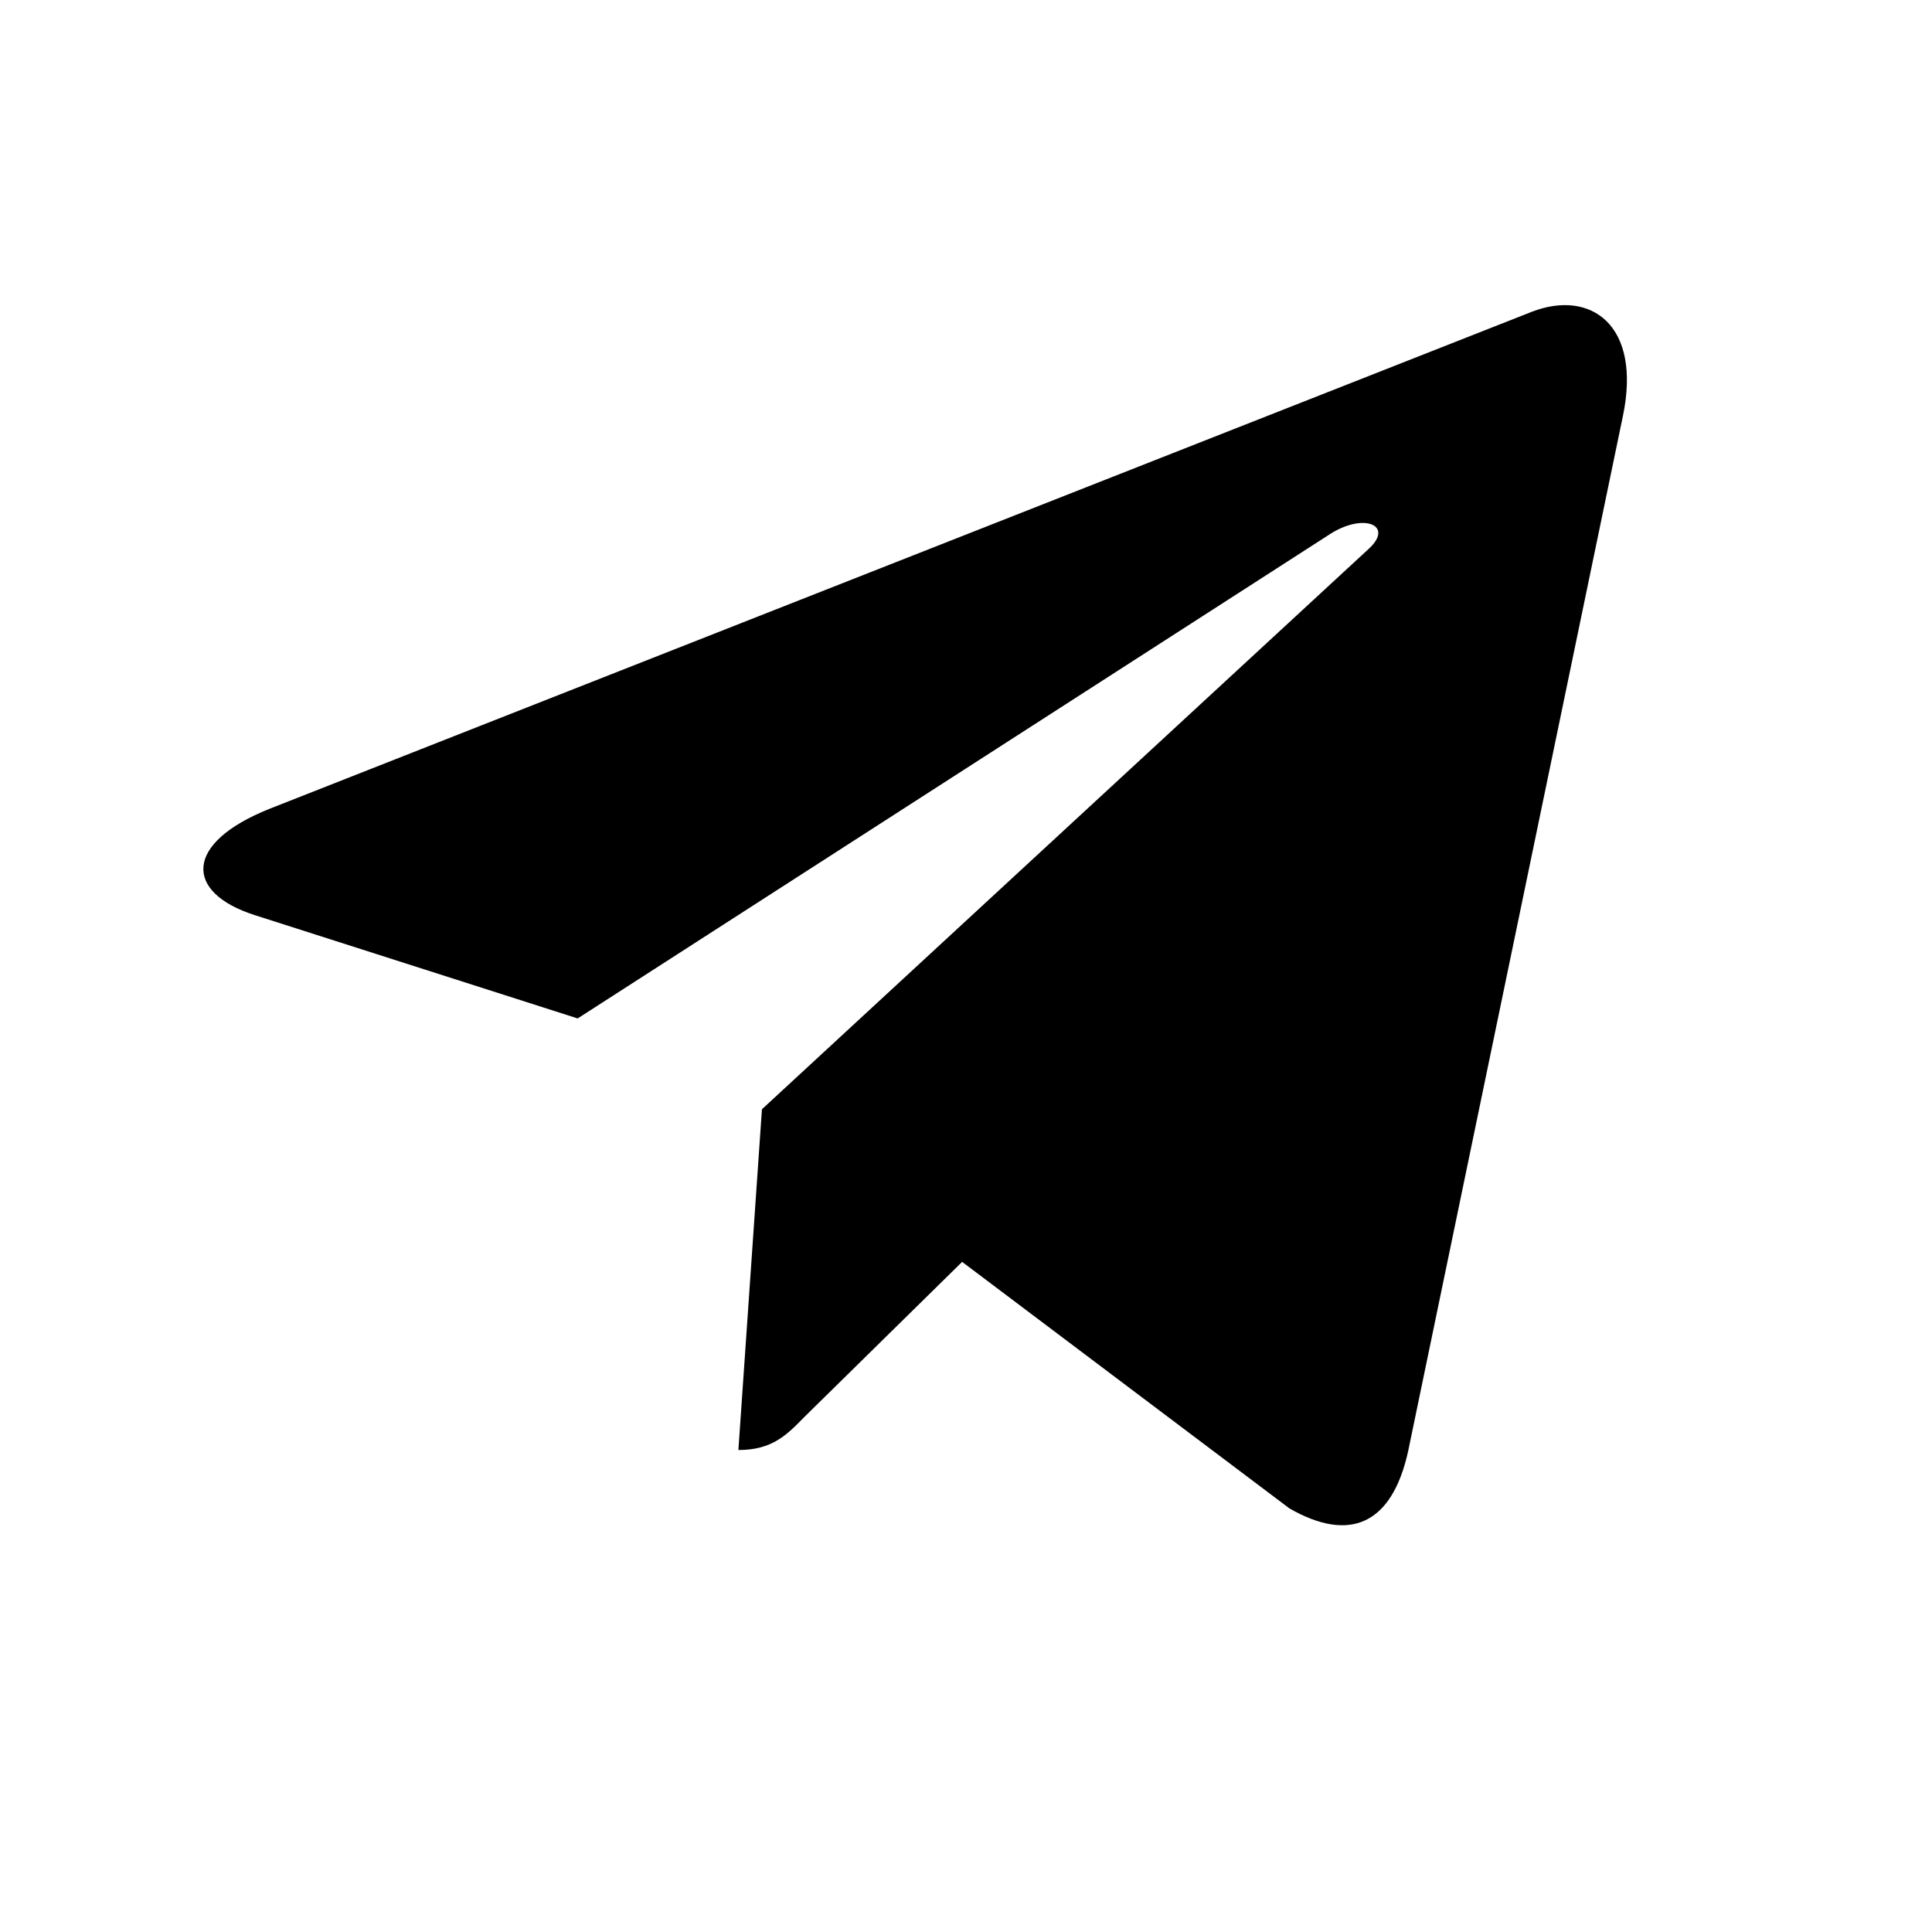
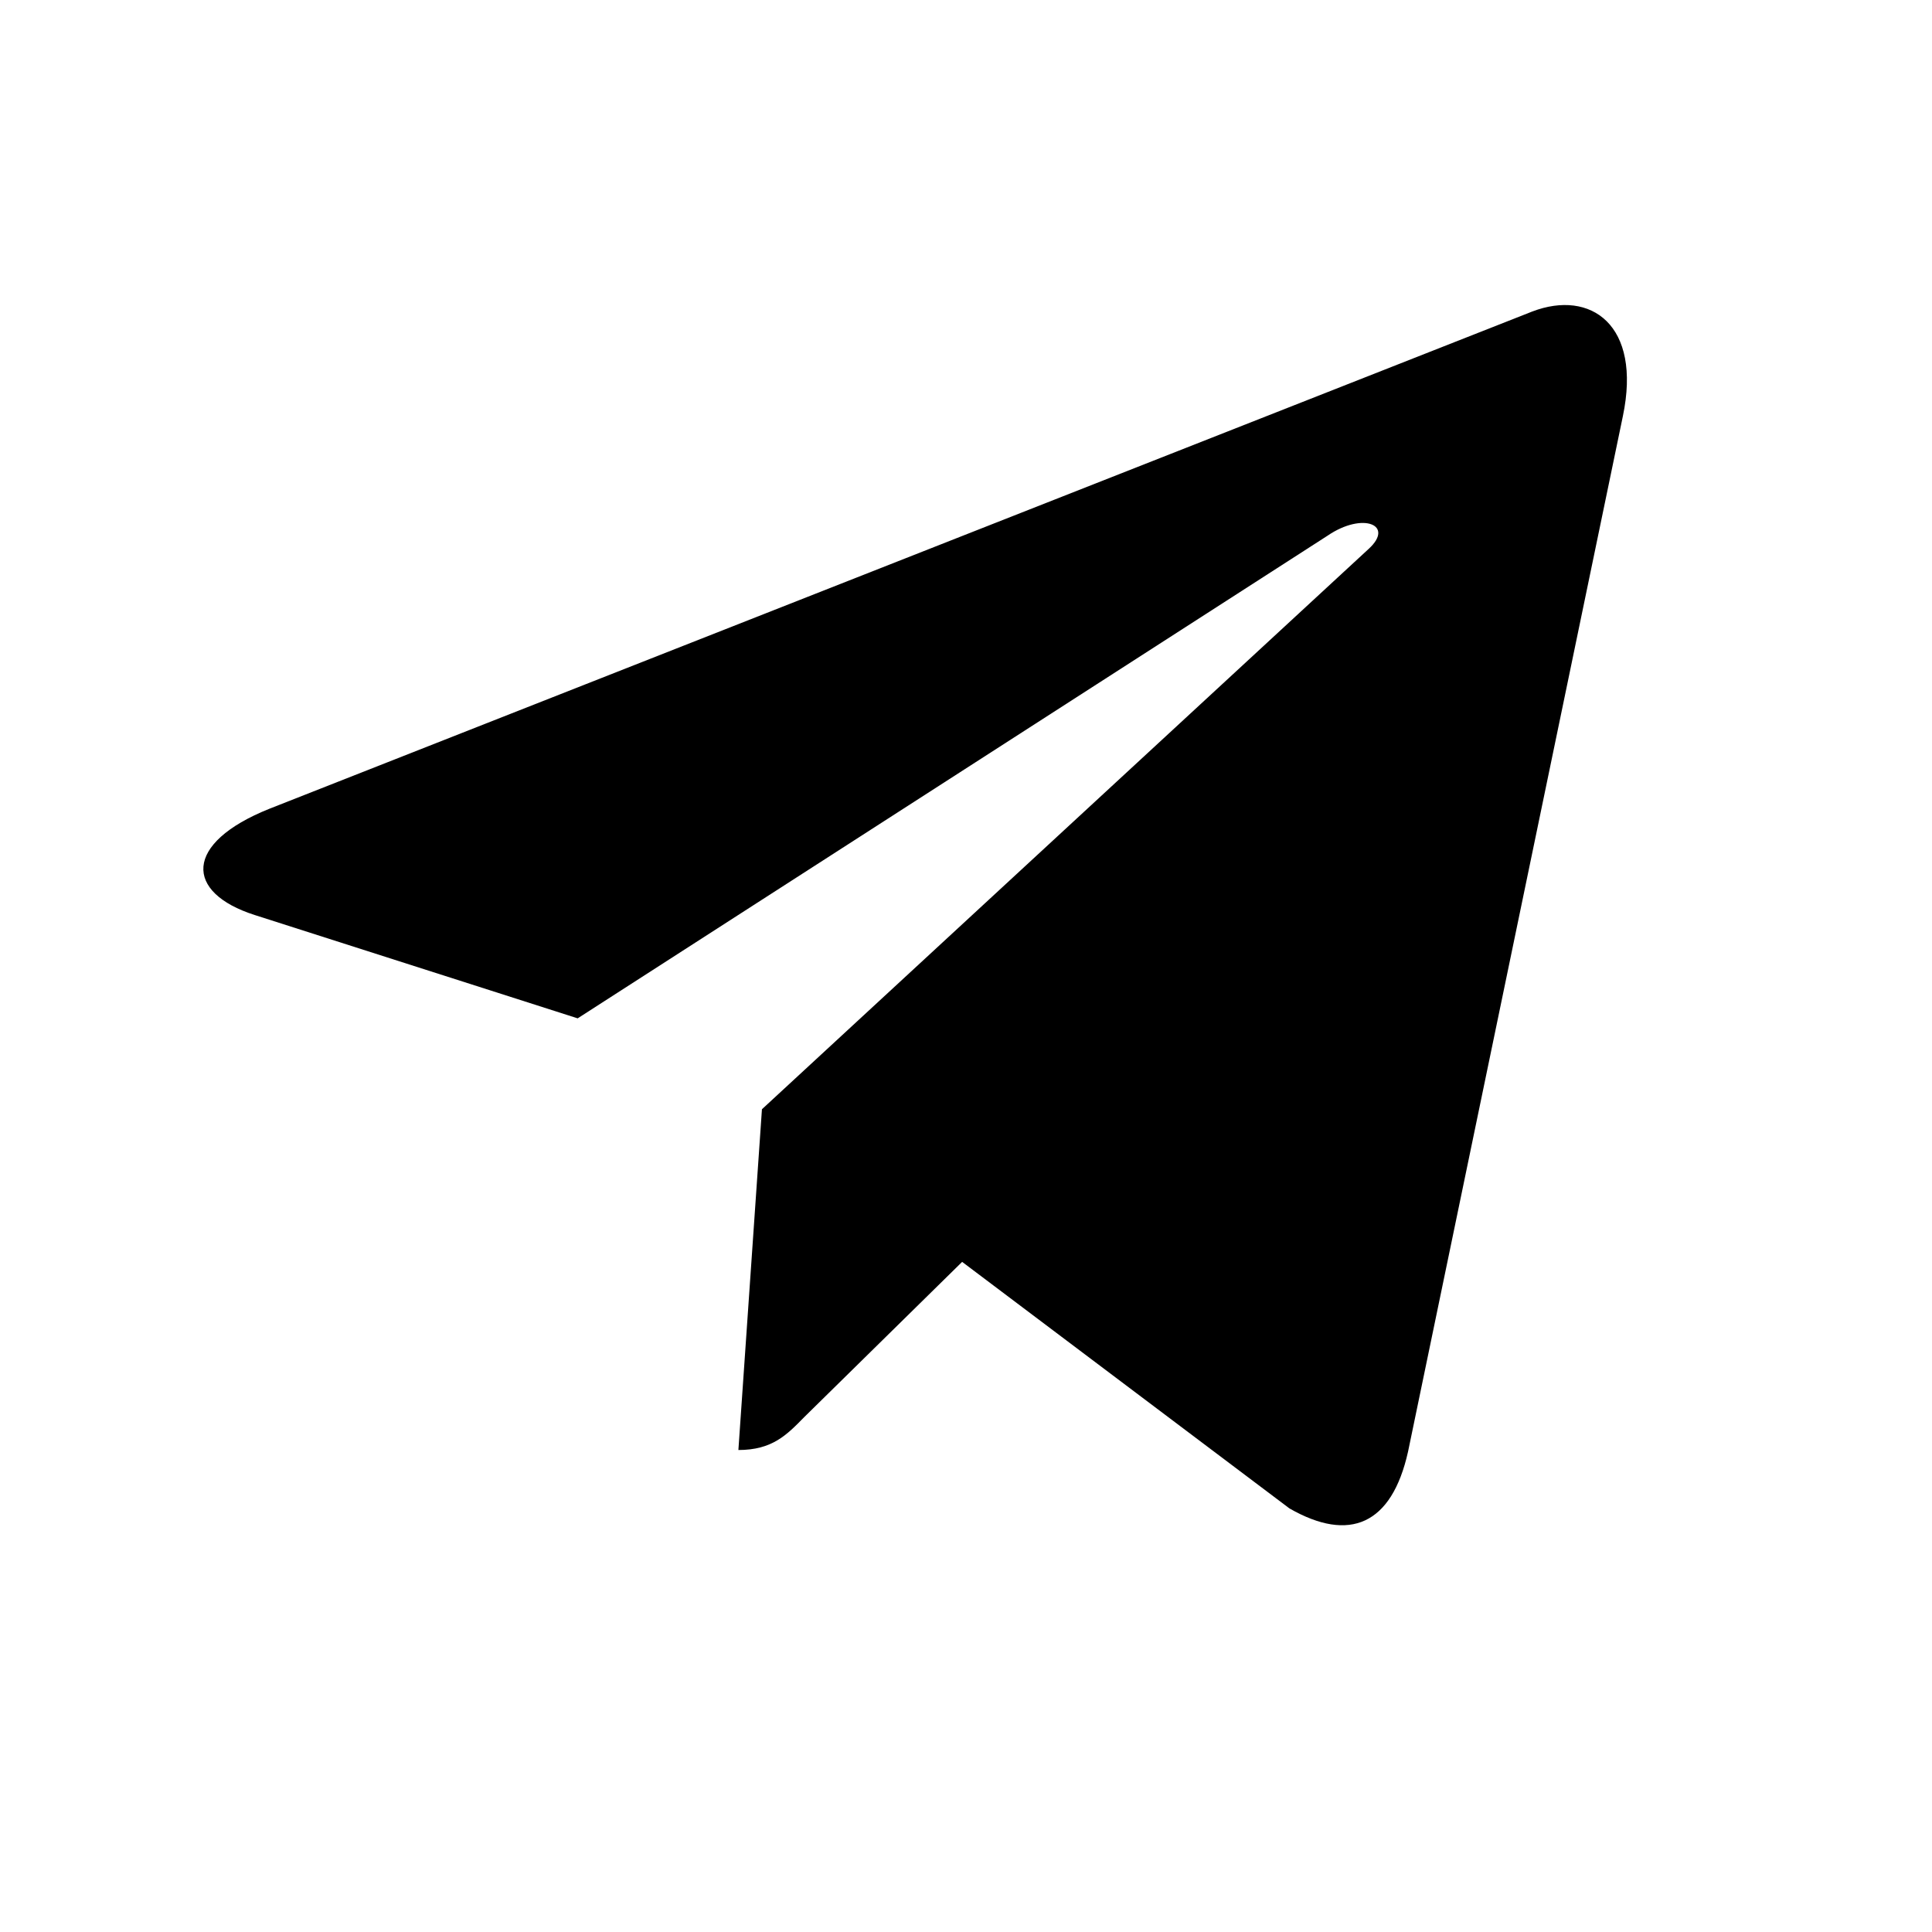
<svg xmlns="http://www.w3.org/2000/svg" width="21" height="21" viewBox="0 0 21 21" fill="none">
  <g clip-path="url(#clip0_651_2515)">
-     <path d="M17.64 4.523l-2.335 11.255c-.177.795-.636.992-1.289.618l-3.558-2.68-1.717 1.688c-.19.194-.348.357-.715.357l.256-3.704 6.594-6.09c.287-.261-.062-.406-.445-.145L6.279 11.07l-3.51-1.123c-.763-.244-.777-.78.159-1.155l13.727-5.405c.636-.243 1.192.145.985 1.137z" fill="currentColor" />
+     <path d="M17.64 4.523L15.305 15.778C15.128 16.573 14.669 16.77 14.016 16.396L10.458 13.716L8.741 15.404C8.551 15.598 8.393 15.761 8.026 15.761L8.282 12.057L14.876 5.967C15.163 5.706 14.814 5.561 14.431 5.822L6.279 11.069L2.769 9.946C2.006 9.702 1.992 9.166 2.928 8.791L16.655 3.386C17.291 3.143 17.847 3.531 17.64 4.523Z" fill="currentColor" />
  </g>
  <defs>
    <clipPath id="clip0_651_2515">
-       <path fill="currentColor" transform="translate(2.21 3.316)" d="M0 0h15.474v13.263H0z" />
+       <rect width="15.474" height="13.263" fill="currentColor" transform="translate(2.21045 3.31579)" />
    </clipPath>
  </defs>
</svg>
